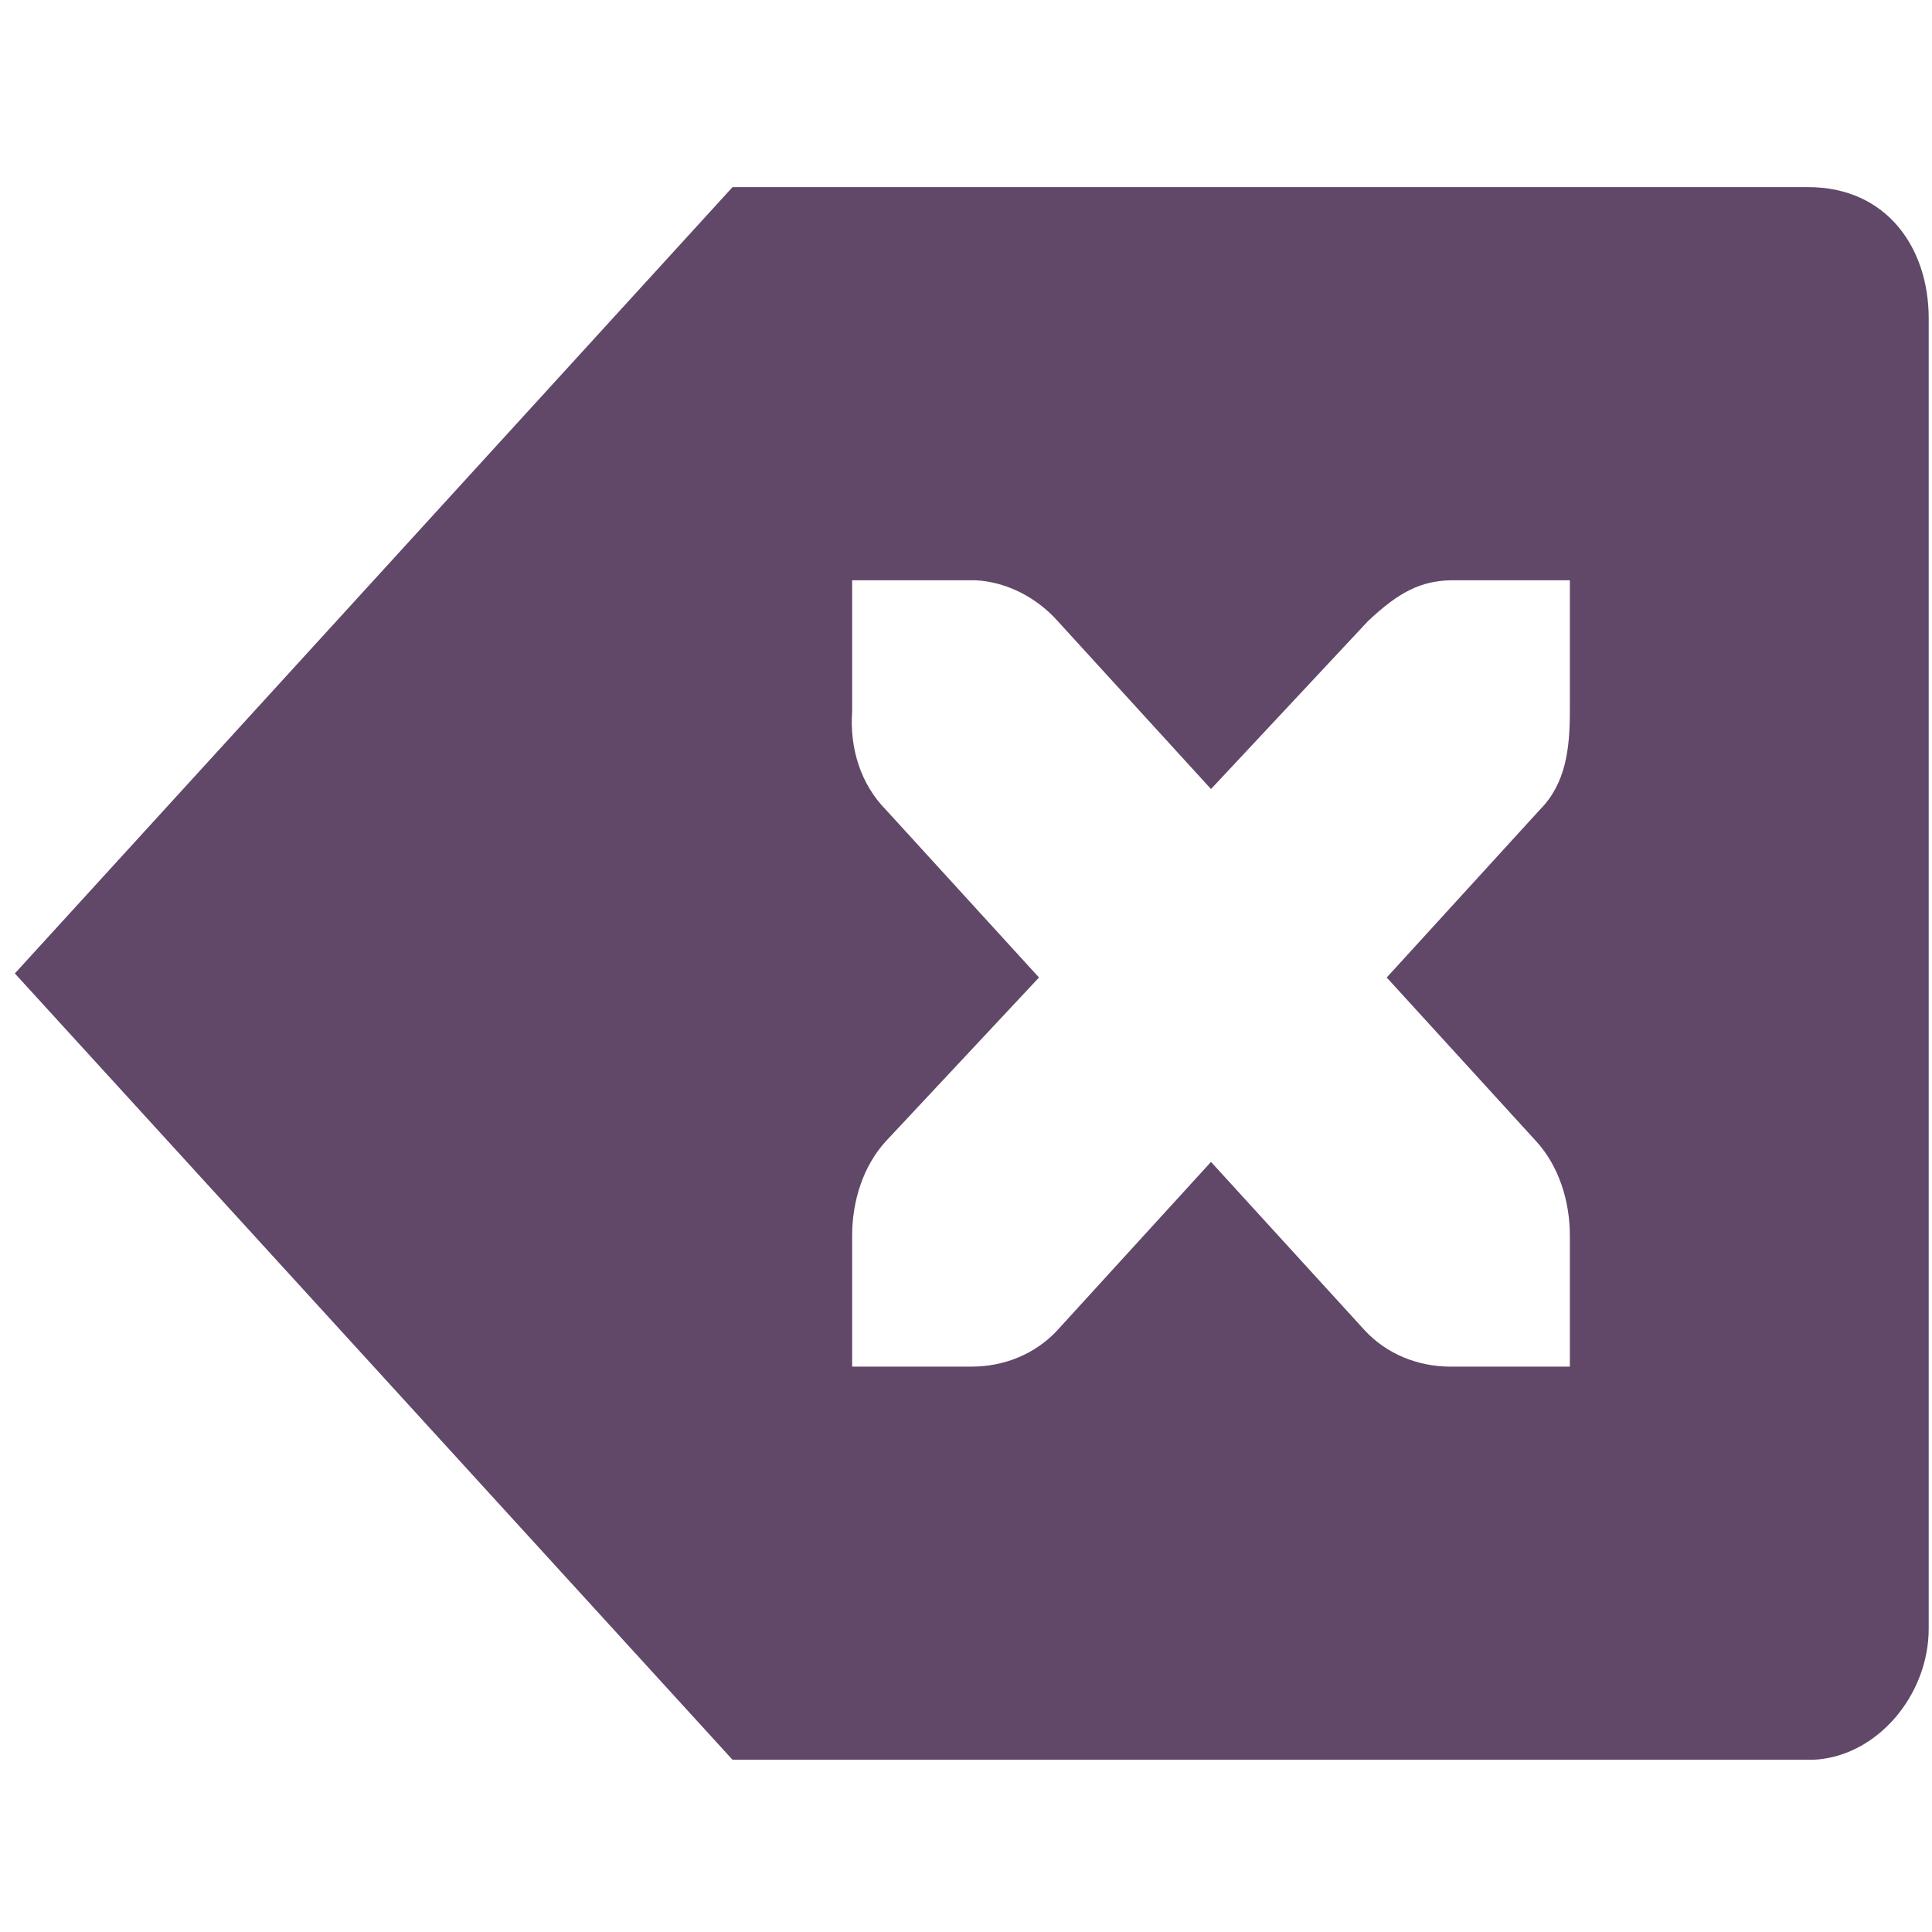
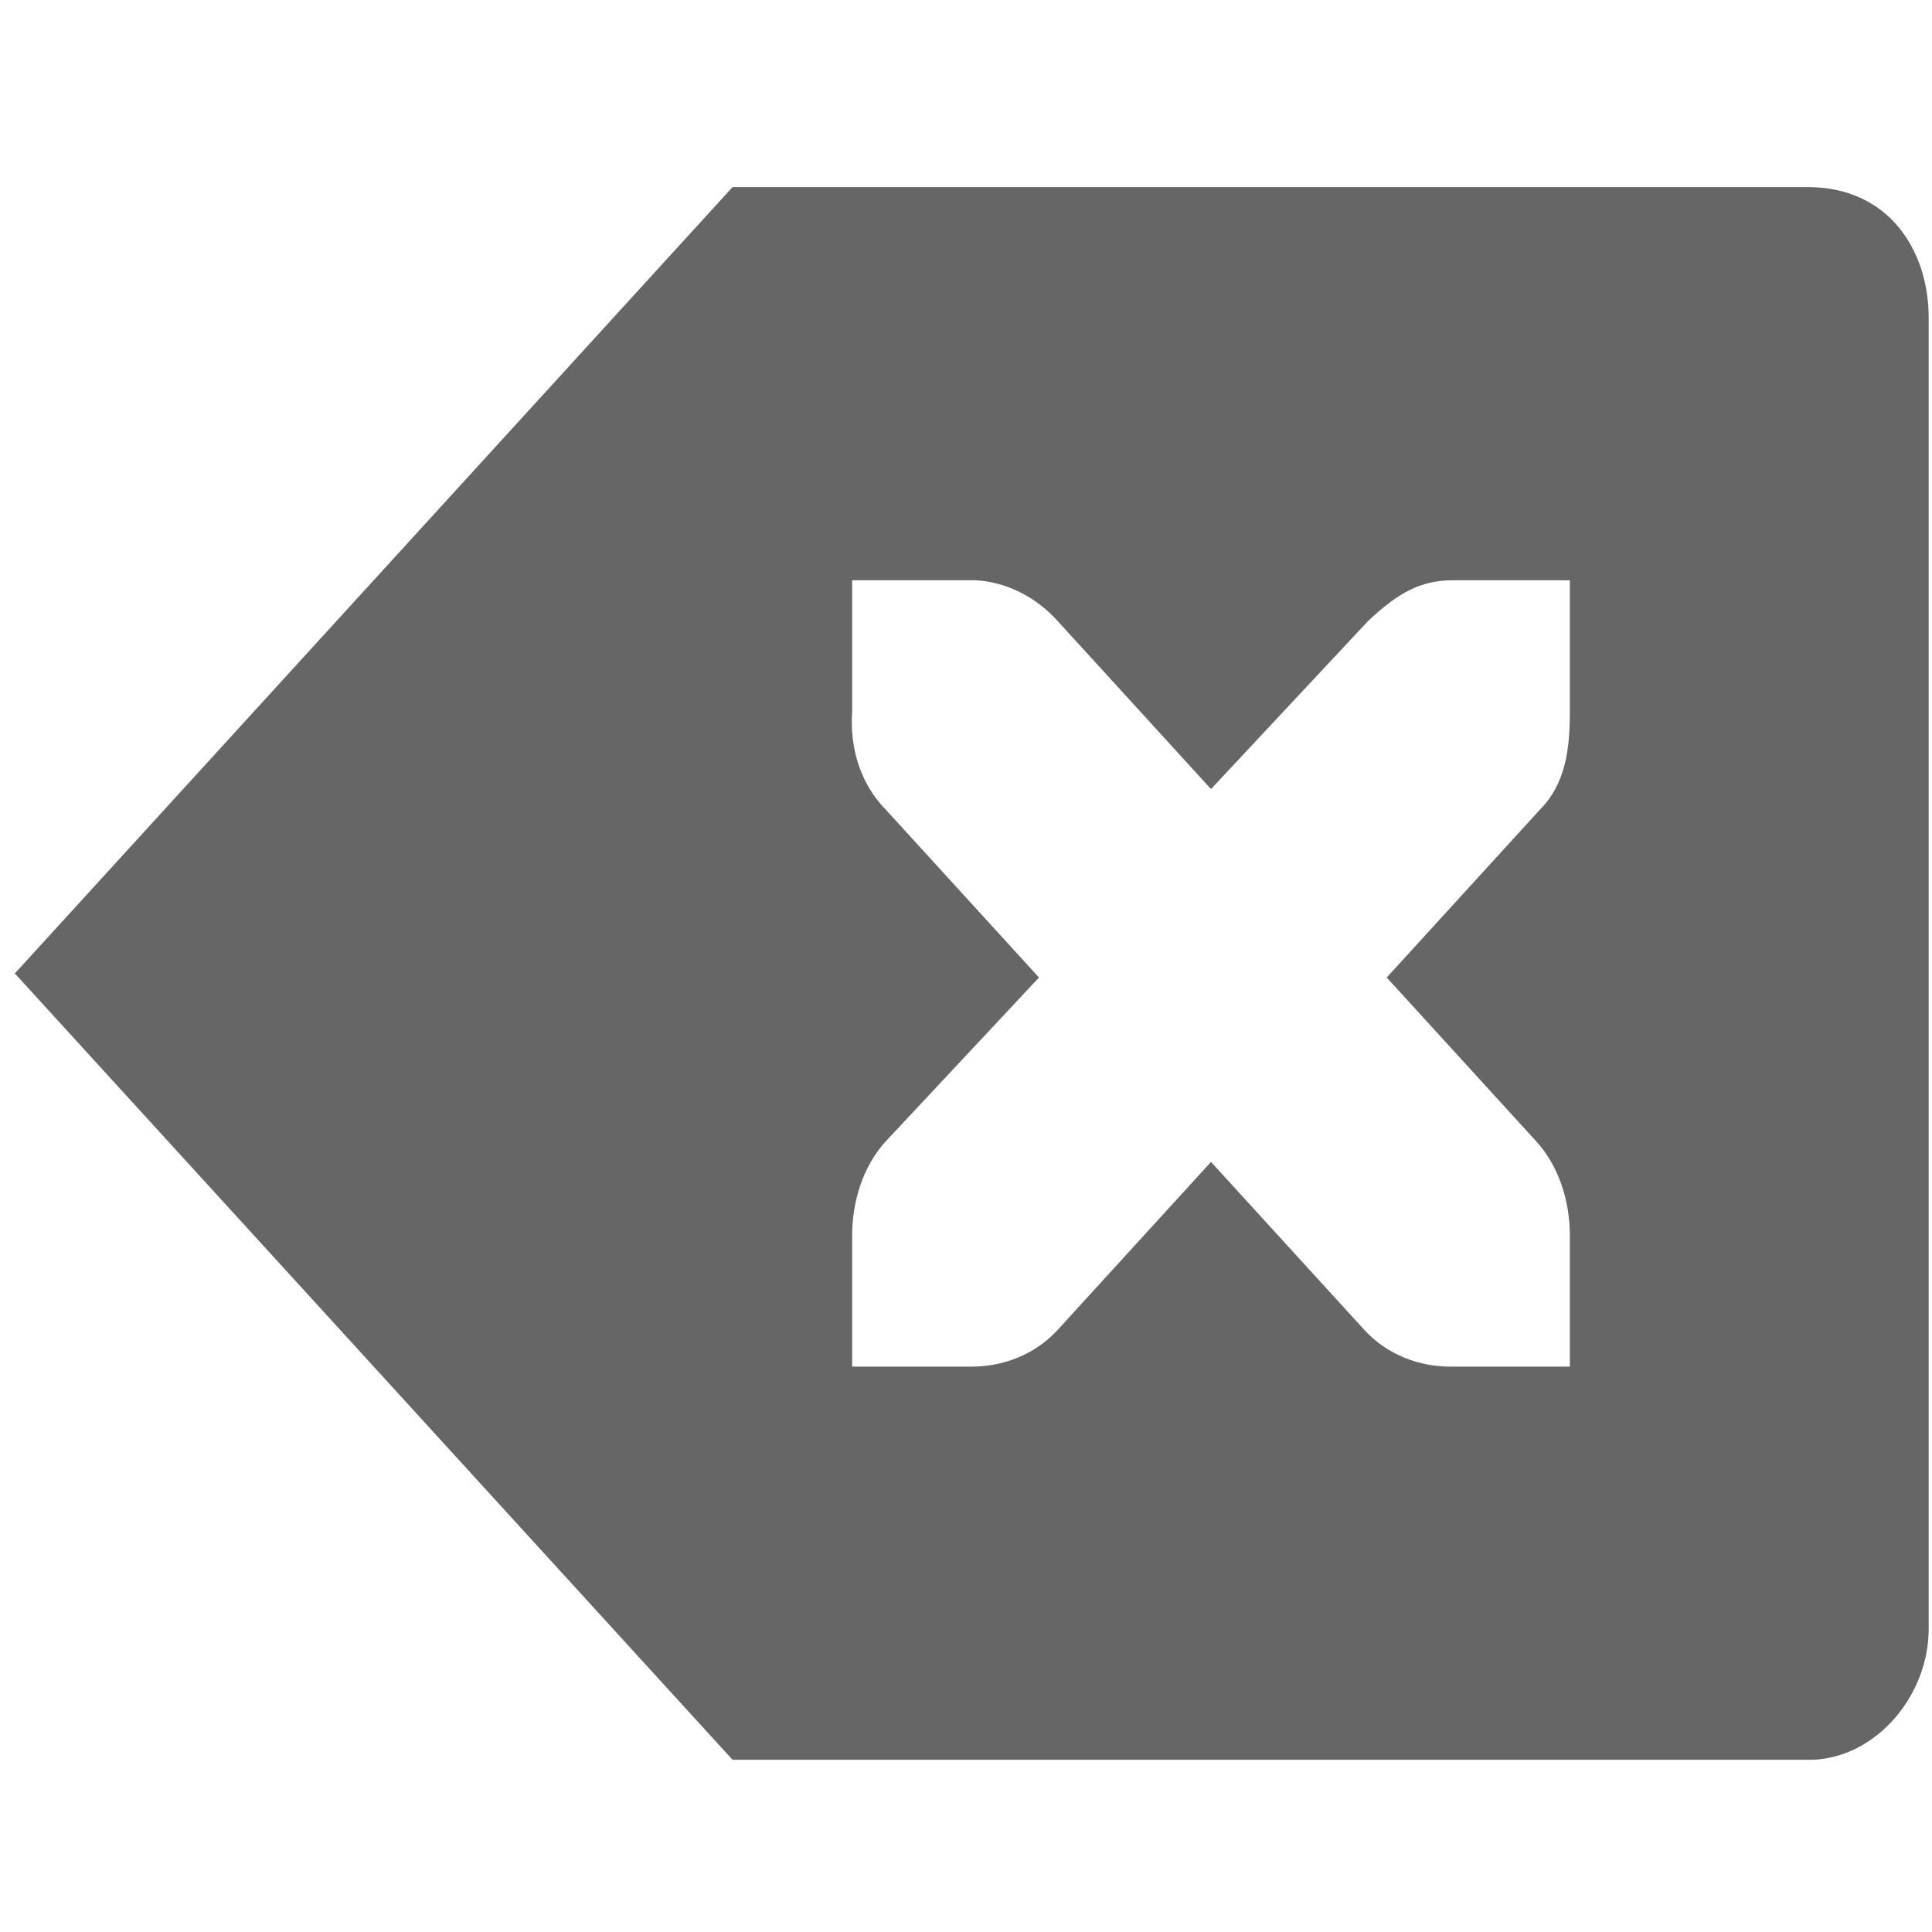
<svg xmlns="http://www.w3.org/2000/svg" width="256" height="256" id="svg4374" version="1.1">
  <defs id="defs4376" />
  <g id="layer1" transform="translate(0,-796.3622)">
-     <g transform="matrix(15.84968,0,0,17.36561,-1899.994,-8556.274)" id="layer12" style="fill:#614869;fill-opacity:1">
-       <g transform="translate(79,-222)" id="g27035" style="fill:#614869;fill-opacity:1;display:inline">
-         <path transform="translate(-79,222)" d="m 126,540 -6,6 6,6 9.035,0 C 135.566,551.978 136,551.508 136,551 l 0,-10 c 0,-0.531 -0.346,-1 -1.009,-1 L 126,540 z m 1,3 1,0 c 0.01,-1.2e-4 0.021,-4.6e-4 0.031,0 0.255,0.011 0.51,0.129 0.688,0.312 l 1.281,1.281 1.312,-1.281 C 131.578,543.082 131.759,543.007 132,543 l 1,0 0,1 c 0,0.286 -0.034,0.551 -0.25,0.75 l -1.281,1.281 1.25,1.25 C 132.907,547.469 133,547.735 133,548 l 0,1 -1,0 c -0.265,-10e-6 -0.531,-0.093 -0.719,-0.281 L 130,547.438 l -1.281,1.281 C 128.531,548.907 128.265,549 128,549 l -1,0 0,-1 c 0,-0.265 0.093,-0.531 0.281,-0.719 l 1.281,-1.25 -1.281,-1.281 C 127.071,544.555 126.978,544.281 127,544 l 0,-1 z" id="path27041" style="color:#000000;fill:#614869;fill-opacity:1;fill-rule:nonzero;stroke:none;stroke-width:1;marker:none;visibility:visible;display:inline;overflow:visible;enable-background:accumulate" />
+     <g transform="matrix(15.84968,0,0,17.36561,-1899.994,-8556.274)" id="layer12" style="fill:#666666;fill-opacity:1">
+       <g transform="translate(79,-222)" id="g27035" style="fill:#666666;fill-opacity:1;display:inline">
+         <path transform="translate(-79,222)" d="m 126,540 -6,6 6,6 9.035,0 C 135.566,551.978 136,551.508 136,551 l 0,-10 c 0,-0.531 -0.346,-1 -1.009,-1 L 126,540 z m 1,3 1,0 c 0.01,-1.2e-4 0.021,-4.6e-4 0.031,0 0.255,0.011 0.51,0.129 0.688,0.312 l 1.281,1.281 1.312,-1.281 C 131.578,543.082 131.759,543.007 132,543 l 1,0 0,1 c 0,0.286 -0.034,0.551 -0.25,0.75 l -1.281,1.281 1.25,1.25 C 132.907,547.469 133,547.735 133,548 l 0,1 -1,0 c -0.265,-10e-6 -0.531,-0.093 -0.719,-0.281 L 130,547.438 l -1.281,1.281 C 128.531,548.907 128.265,549 128,549 l -1,0 0,-1 c 0,-0.265 0.093,-0.531 0.281,-0.719 l 1.281,-1.25 -1.281,-1.281 C 127.071,544.555 126.978,544.281 127,544 l 0,-1 z" id="path27041" style="color:#000000;fill:#666666;fill-opacity:1;fill-rule:nonzero;stroke:none;stroke-width:1;marker:none;visibility:visible;display:inline;overflow:visible;enable-background:accumulate" />
      </g>
    </g>
  </g>
</svg>
